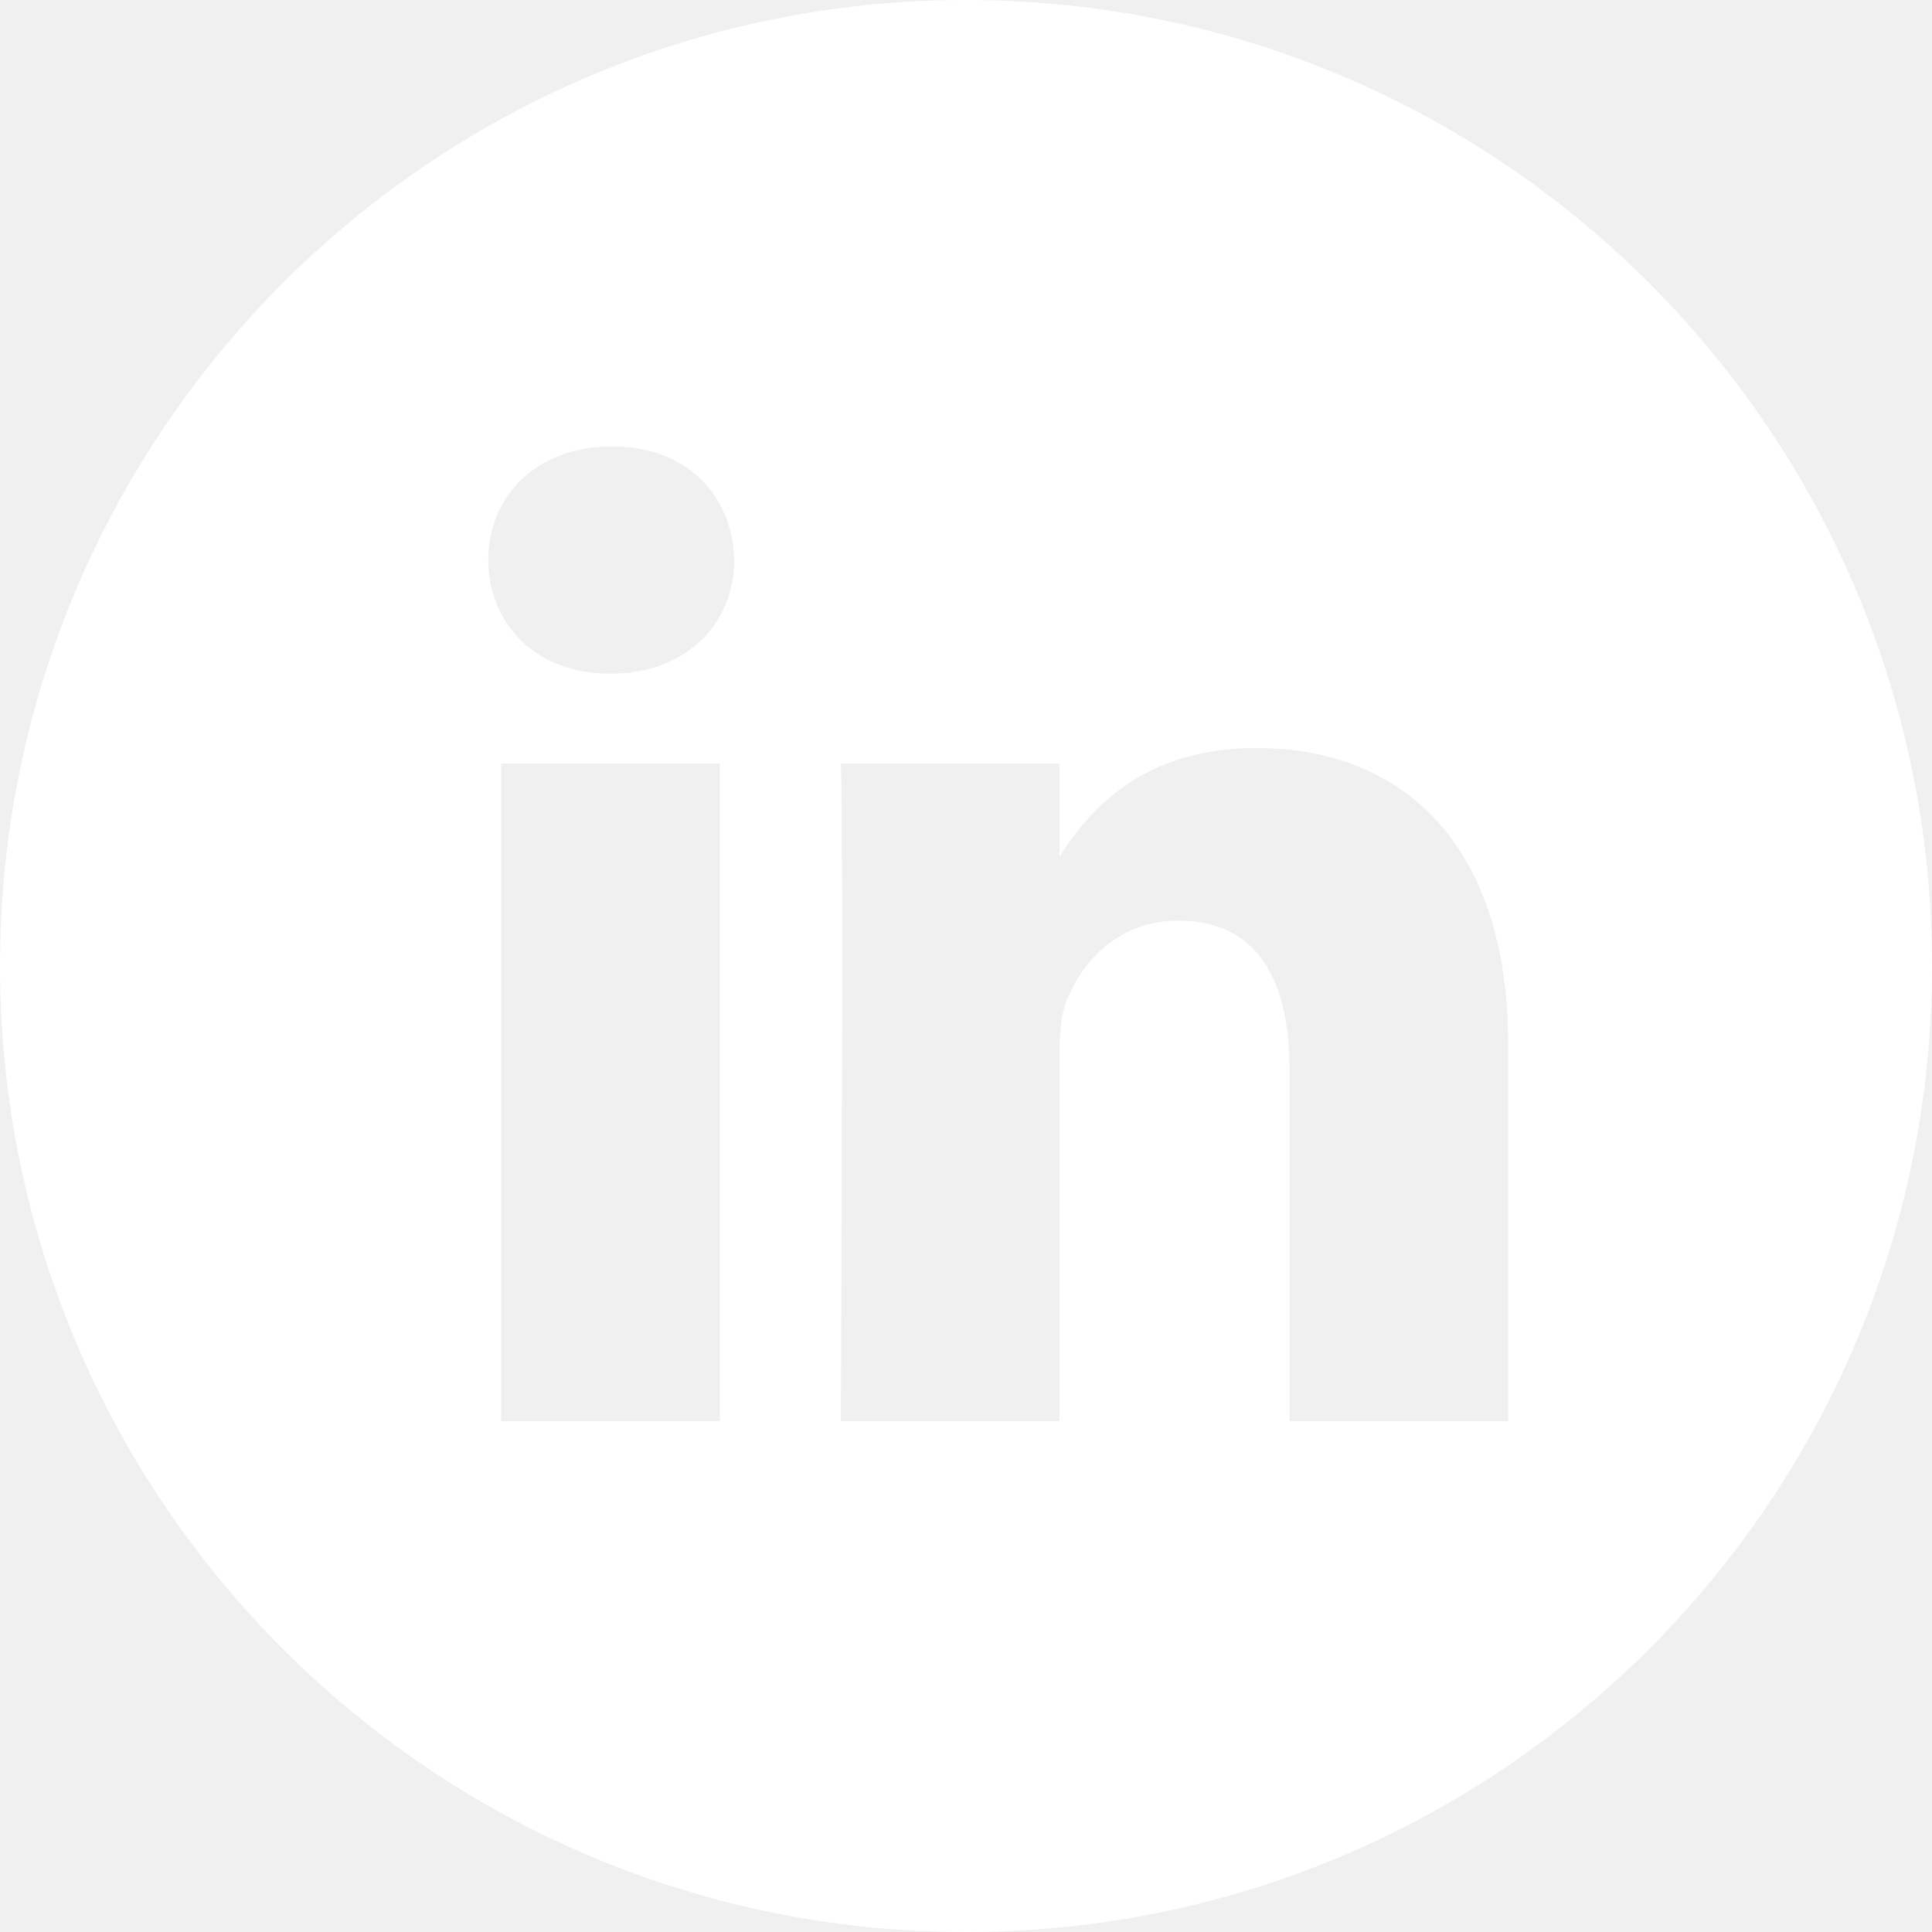
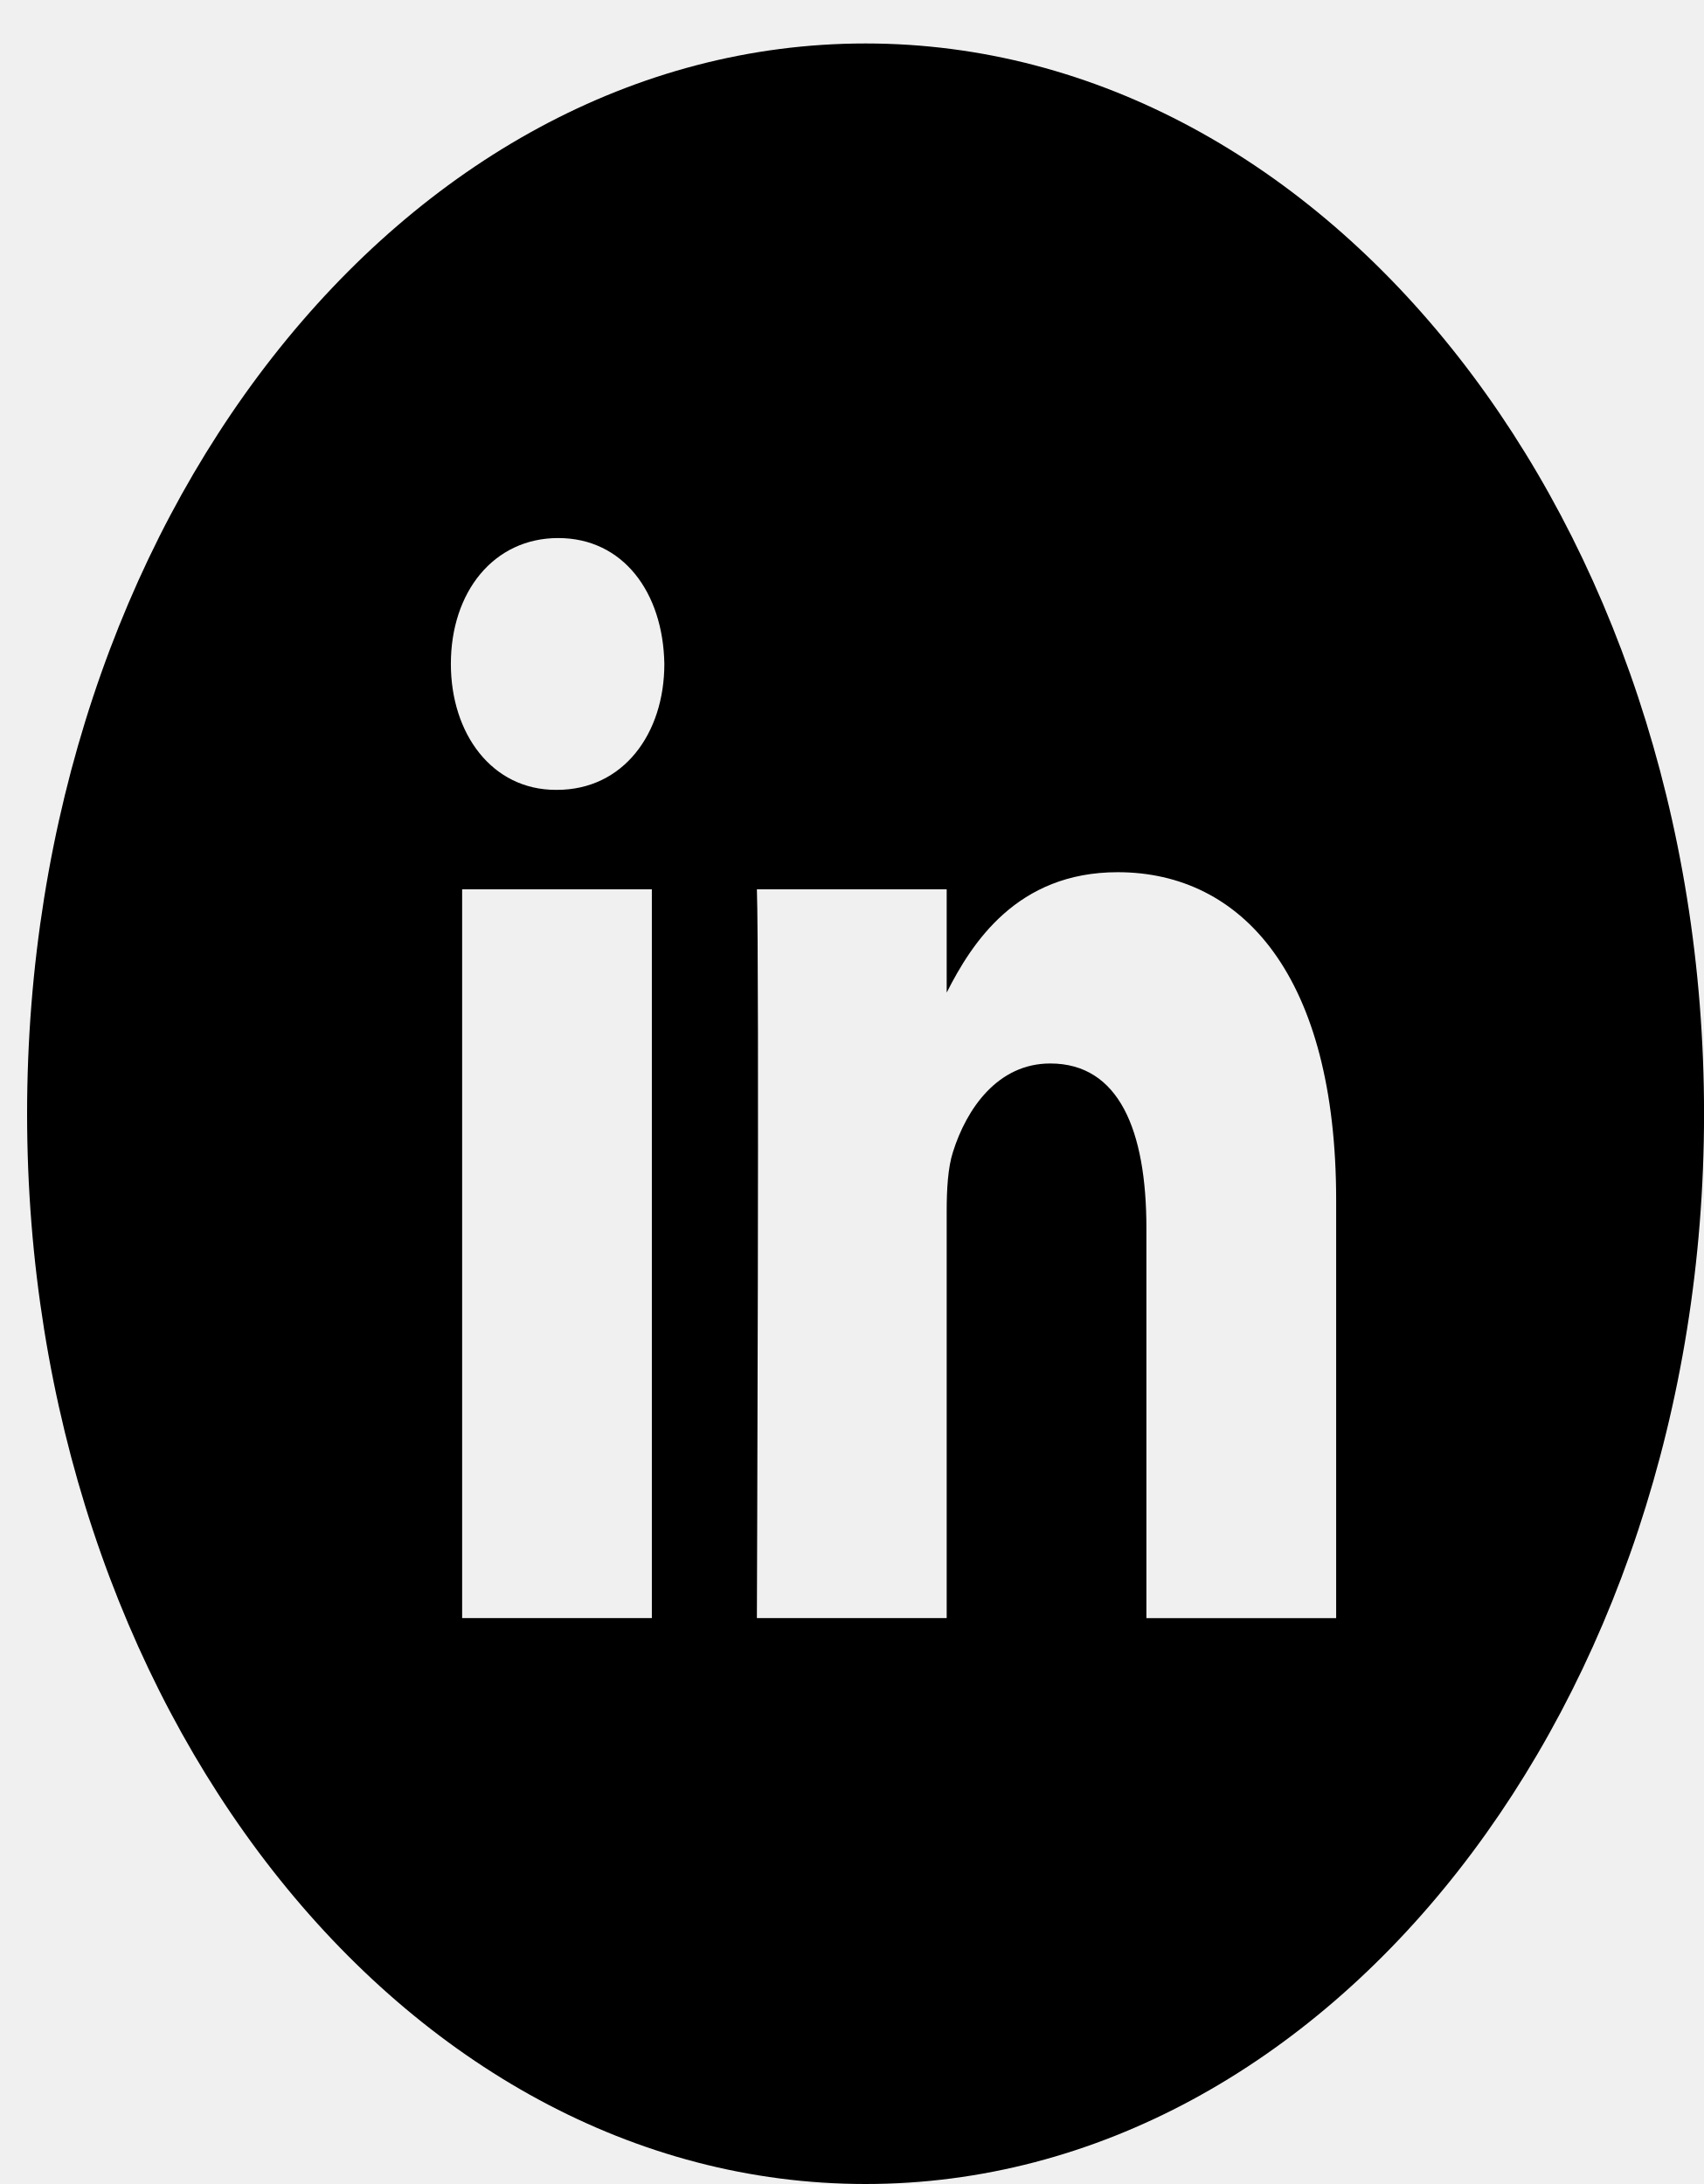
- <svg xmlns="http://www.w3.org/2000/svg" xmlns:xlink="http://www.w3.org/1999/xlink" width="60" height="60" viewBox="0 0 60 60" version="1.1">
-   <g id="Canvas" transform="translate(-659 2333)">
-     <g id="if_linkedin_circle_color_107178">
-       <g id="Vector">
-         <use xlink:href="#path0_fill" transform="translate(659 -2333)" fill="#FFFFFF" />
+ <svg xmlns="http://www.w3.org/2000/svg" xmlns:xlink="http://www.w3.org/1999/xlink" width="39" height="50" viewBox="0 0 39 50" version="1.1">
+   <g id="Canvas" transform="translate(-5114 -426)">
+     <g id="linkedin">
+       <g id="Canvas">
+         <g id="if linkedin circle color 107178">
+           <g id="Vector">
+             <g id="Vector">
+               <use xlink:href="#path0_fill" transform="matrix(1 3.54386e-17 -2.17382e-17 1 5114.62 426.995)" />
+             </g>
+           </g>
+         </g>
      </g>
    </g>
  </g>
  <defs>
-     <path id="path0_fill" fill-rule="evenodd" d="M 46.837 44.137L 46.837 32.425C 46.837 26.15 43.487 23.23 39.021 23.23C 35.417 23.23 33.802 25.213 32.902 26.604L 32.902 23.71L 26.112 23.71C 26.202 25.627 26.112 44.137 26.112 44.137L 32.902 44.137L 32.902 32.729C 32.902 32.12 32.946 31.51 33.126 31.074C 33.616 29.854 34.733 28.591 36.608 28.591C 39.066 28.591 40.048 30.464 40.048 33.209L 40.048 44.138L 46.837 44.138L 46.837 44.137ZM 18.959 20.922C 21.326 20.922 22.801 19.352 22.801 17.391C 22.757 15.388 21.326 13.863 19.004 13.863C 16.682 13.863 15.163 15.387 15.163 17.391C 15.163 19.352 16.637 20.922 18.916 20.922L 18.959 20.922ZM 30 60C 13.432 60 0 46.568 0 30C 0 13.431 13.432 0 30 0C 46.568 0 60 13.431 60 30C 60 46.568 46.568 60 30 60ZM 22.354 44.137L 22.354 23.71L 15.565 23.71L 15.565 44.137L 22.354 44.137Z" />
+     <path id="path0_fill" fill-rule="evenodd" d="M 29.961 36.049L 29.961 26.483C 29.961 21.358 27.818 18.973 24.961 18.973C 22.655 18.973 21.622 20.593 21.047 21.729L 21.047 19.365L 16.703 19.365C 16.761 20.931 16.703 36.049 16.703 36.049L 21.047 36.049L 21.047 26.731C 21.047 26.234 21.075 25.736 21.19 25.38C 21.503 24.383 22.218 23.352 23.417 23.352C 24.99 23.352 25.618 24.881 25.618 27.123L 25.618 36.05L 29.961 36.05L 29.961 36.049ZM 12.128 17.088C 13.642 17.088 14.585 15.806 14.585 14.204C 14.557 12.568 13.642 11.323 12.156 11.323C 10.671 11.323 9.699 12.567 9.699 14.204C 9.699 15.806 10.642 17.088 12.1 17.088L 12.128 17.088ZM 19.19 49.005C 8.592 49.005 0 38.034 0 24.503C 0 10.97 8.592 0 19.19 0C 29.789 0 38.381 10.97 38.381 24.503C 38.381 38.034 29.789 49.005 19.19 49.005ZM 14.299 36.049L 14.299 19.365L 9.957 19.365L 9.957 36.049L 14.299 36.049Z" />
  </defs>
</svg>
